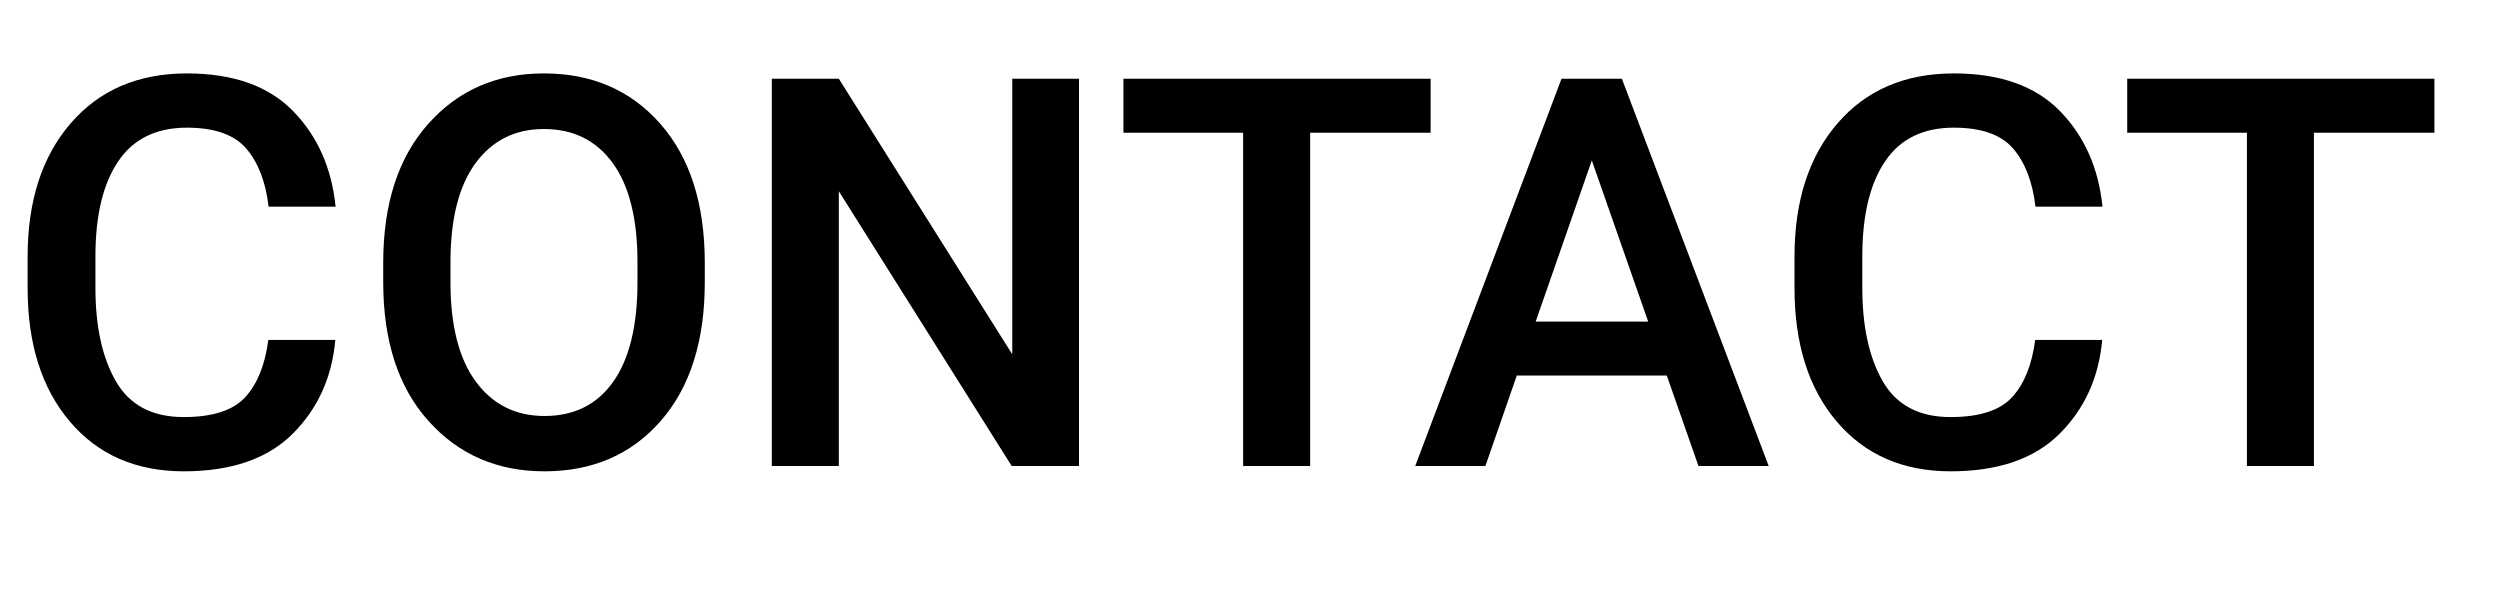
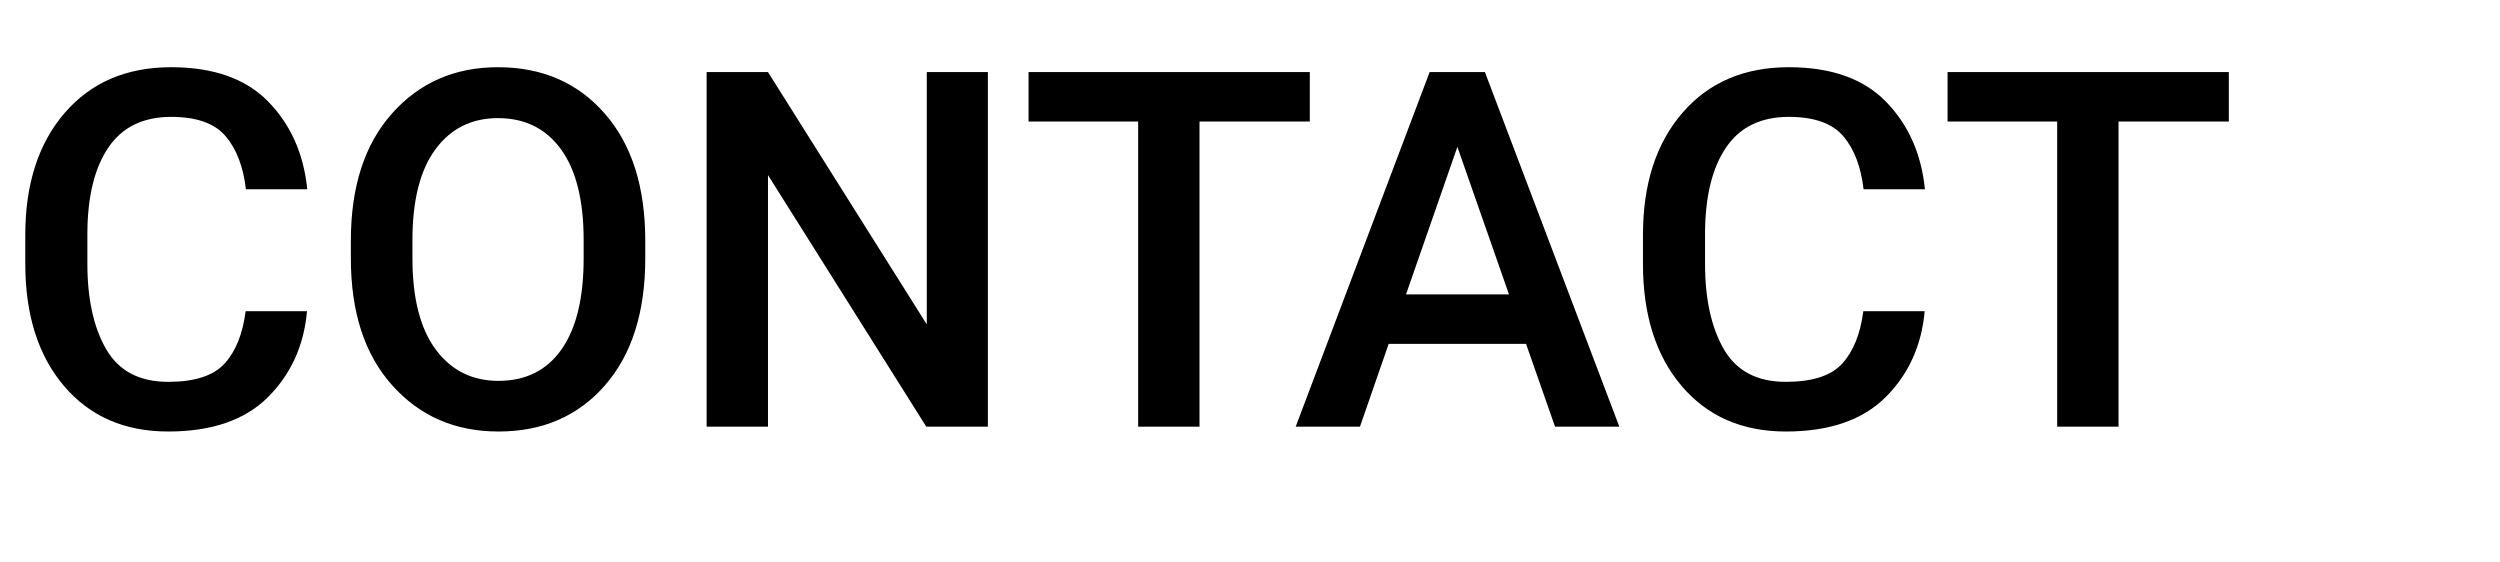
- <svg xmlns="http://www.w3.org/2000/svg" viewBox="0 0 975.722 239.484">
+ <svg xmlns="http://www.w3.org/2000/svg" viewBox="0 0 1065.722 239.484">
  <defs>
-     <style>.cls-1{font-size:212.598px;font-family:Roboto-Medium, Roboto;font-weight:500;}</style>
+     <style>
+             .cls-1 {
+                 font-size: 212.598px;
+                 font-family: Roboto-Medium, Roboto;
+                 font-weight: 500;
+             }
+         </style>
  </defs>
  <g id="レイヤー_2" data-name="レイヤー 2">
    <g id="レイヤー_1-2" data-name="レイヤー 1">
      <text class="cls-1" transform="translate(0.18496 181.8711)">CONTACT</text>
    </g>
  </g>
</svg>
